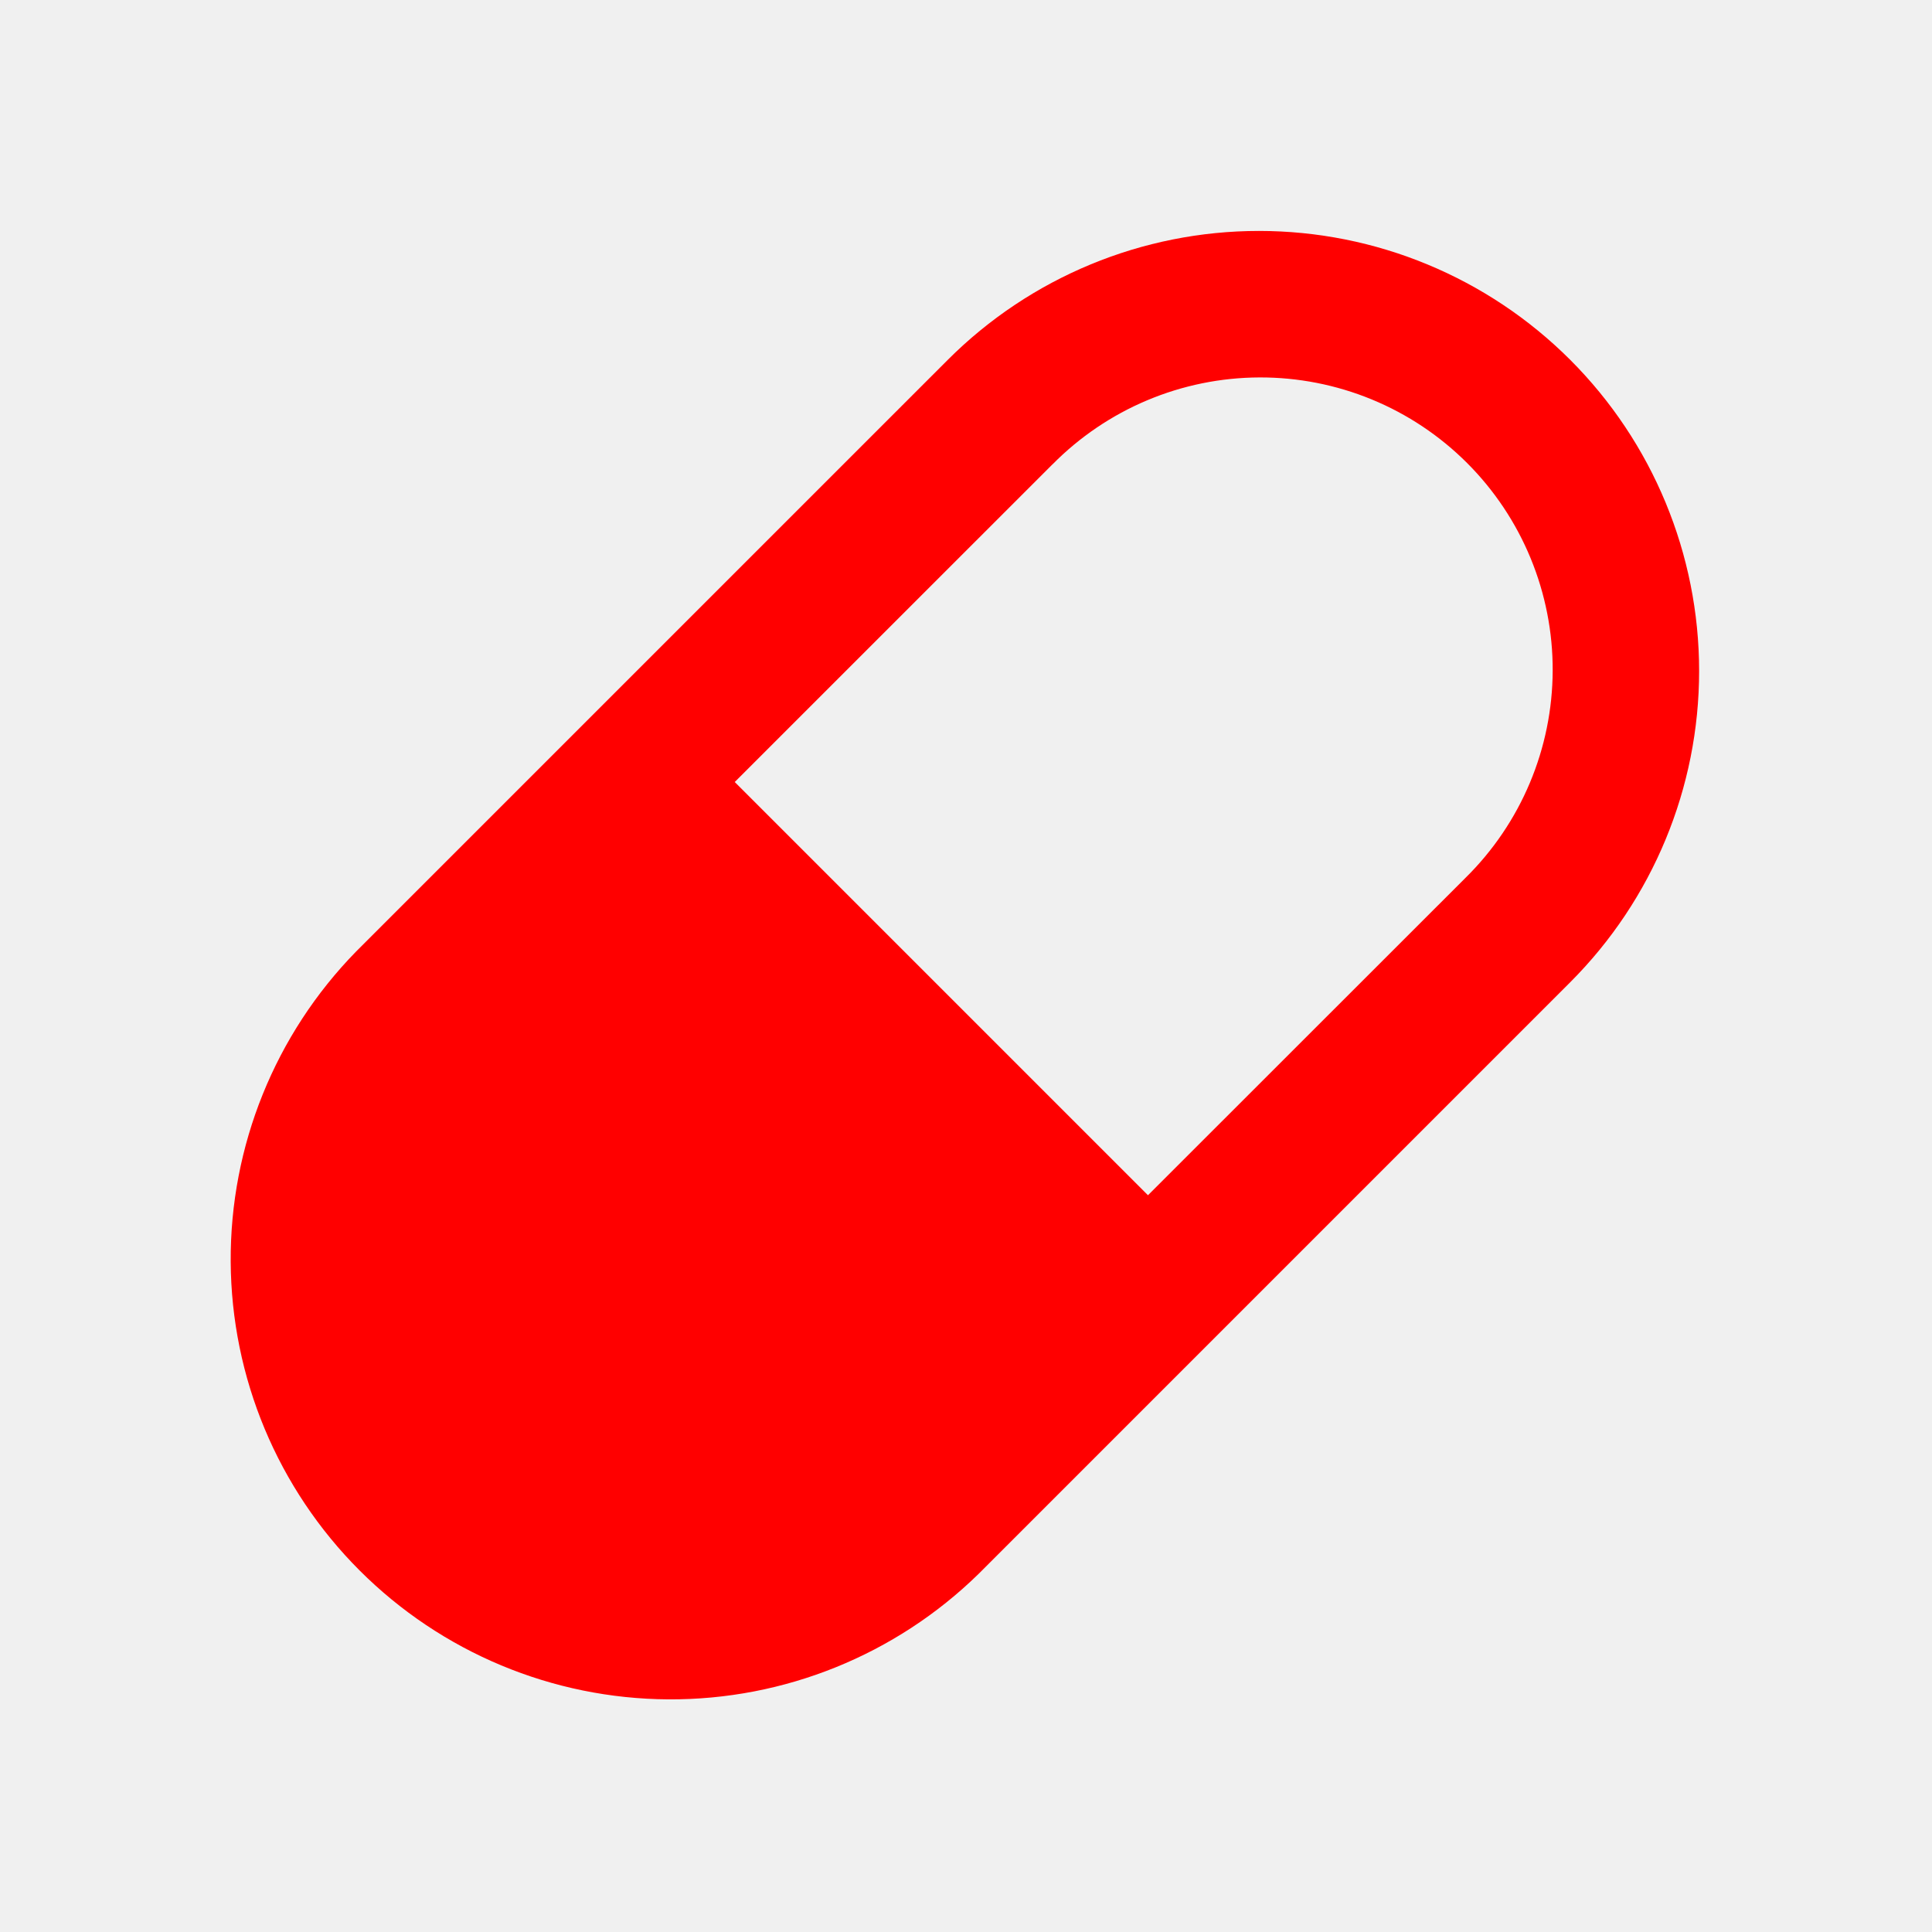
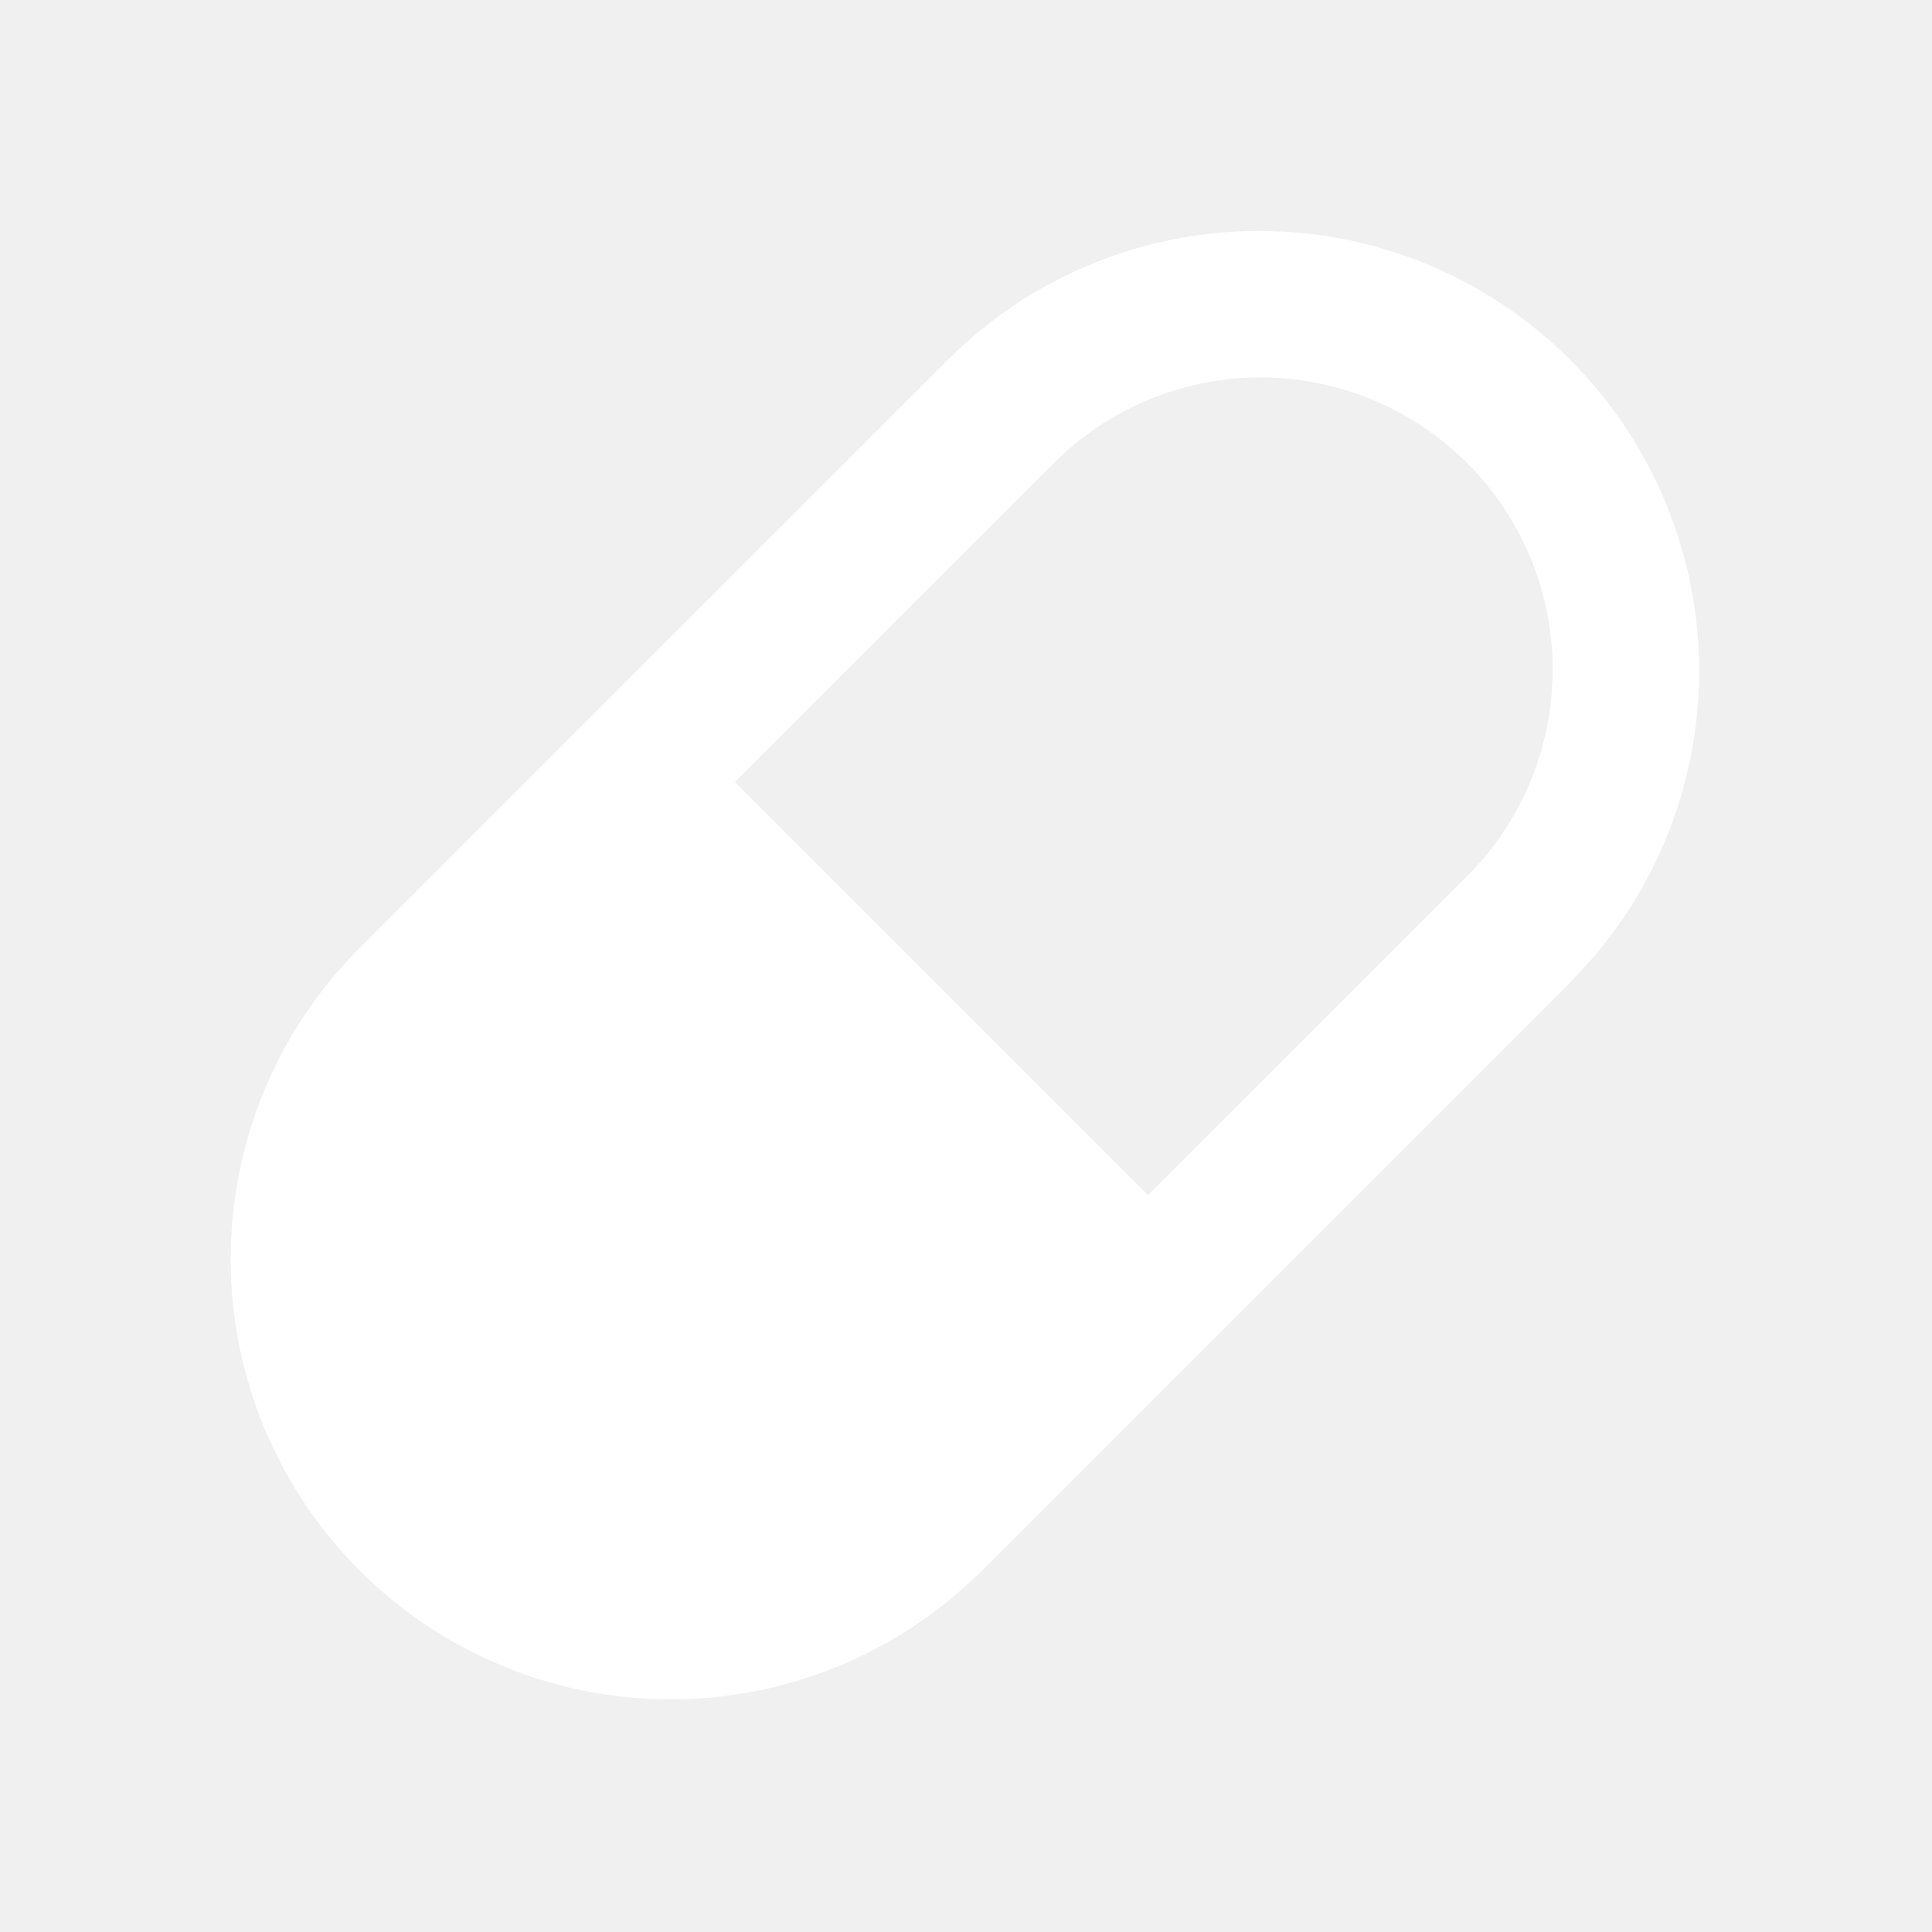
<svg xmlns="http://www.w3.org/2000/svg" width="128" height="128" viewBox="64 64 128 128" fill="none">
-   <path d="M168.031 87.84C173.499 93.308 176.571 100.725 176.571 108.458C176.571 116.191 173.499 123.608 168.031 129.077L128.823 168.285C123.333 173.648 115.95 176.631 108.274 176.587C100.599 176.542 93.251 173.473 87.824 168.046C82.397 162.619 79.328 155.271 79.284 147.596C79.239 139.921 82.222 132.538 87.585 127.048L126.794 87.84C132.262 82.372 139.679 79.3 147.412 79.3C155.146 79.3 162.562 82.372 168.031 87.84ZM133.724 94.769L112.679 115.81L140.056 143.187L161.101 122.152C162.92 120.359 164.366 118.224 165.356 115.869C166.346 113.515 166.86 110.988 166.869 108.434C166.879 105.88 166.382 103.35 165.409 100.989C164.436 98.627 163.005 96.482 161.199 94.676C159.393 92.87 157.248 91.439 154.887 90.466C152.525 89.493 149.995 88.997 147.441 89.006C144.887 89.015 142.36 89.529 140.006 90.519C137.652 91.51 135.517 92.956 133.724 94.774" fill="#FF0000" />
+   <path d="M168.031 87.84C173.499 93.308 176.571 100.725 176.571 108.458C176.571 116.191 173.499 123.608 168.031 129.077L128.823 168.285C123.333 173.648 115.95 176.631 108.274 176.587C100.599 176.542 93.251 173.473 87.824 168.046C82.397 162.619 79.328 155.271 79.284 147.596C79.239 139.921 82.222 132.538 87.585 127.048L126.794 87.84C132.262 82.372 139.679 79.3 147.412 79.3C155.146 79.3 162.562 82.372 168.031 87.84ZM133.724 94.769L112.679 115.81L140.056 143.187L161.101 122.152C162.92 120.359 164.366 118.224 165.356 115.869C166.346 113.515 166.86 110.988 166.869 108.434C166.879 105.88 166.382 103.35 165.409 100.989C164.436 98.627 163.005 96.482 161.199 94.676C159.393 92.87 157.248 91.439 154.887 90.466C152.525 89.493 149.995 88.997 147.441 89.006C144.887 89.015 142.36 89.529 140.006 90.519C137.652 91.51 135.517 92.956 133.724 94.774" fill="#FFFFFF" />
</svg>
